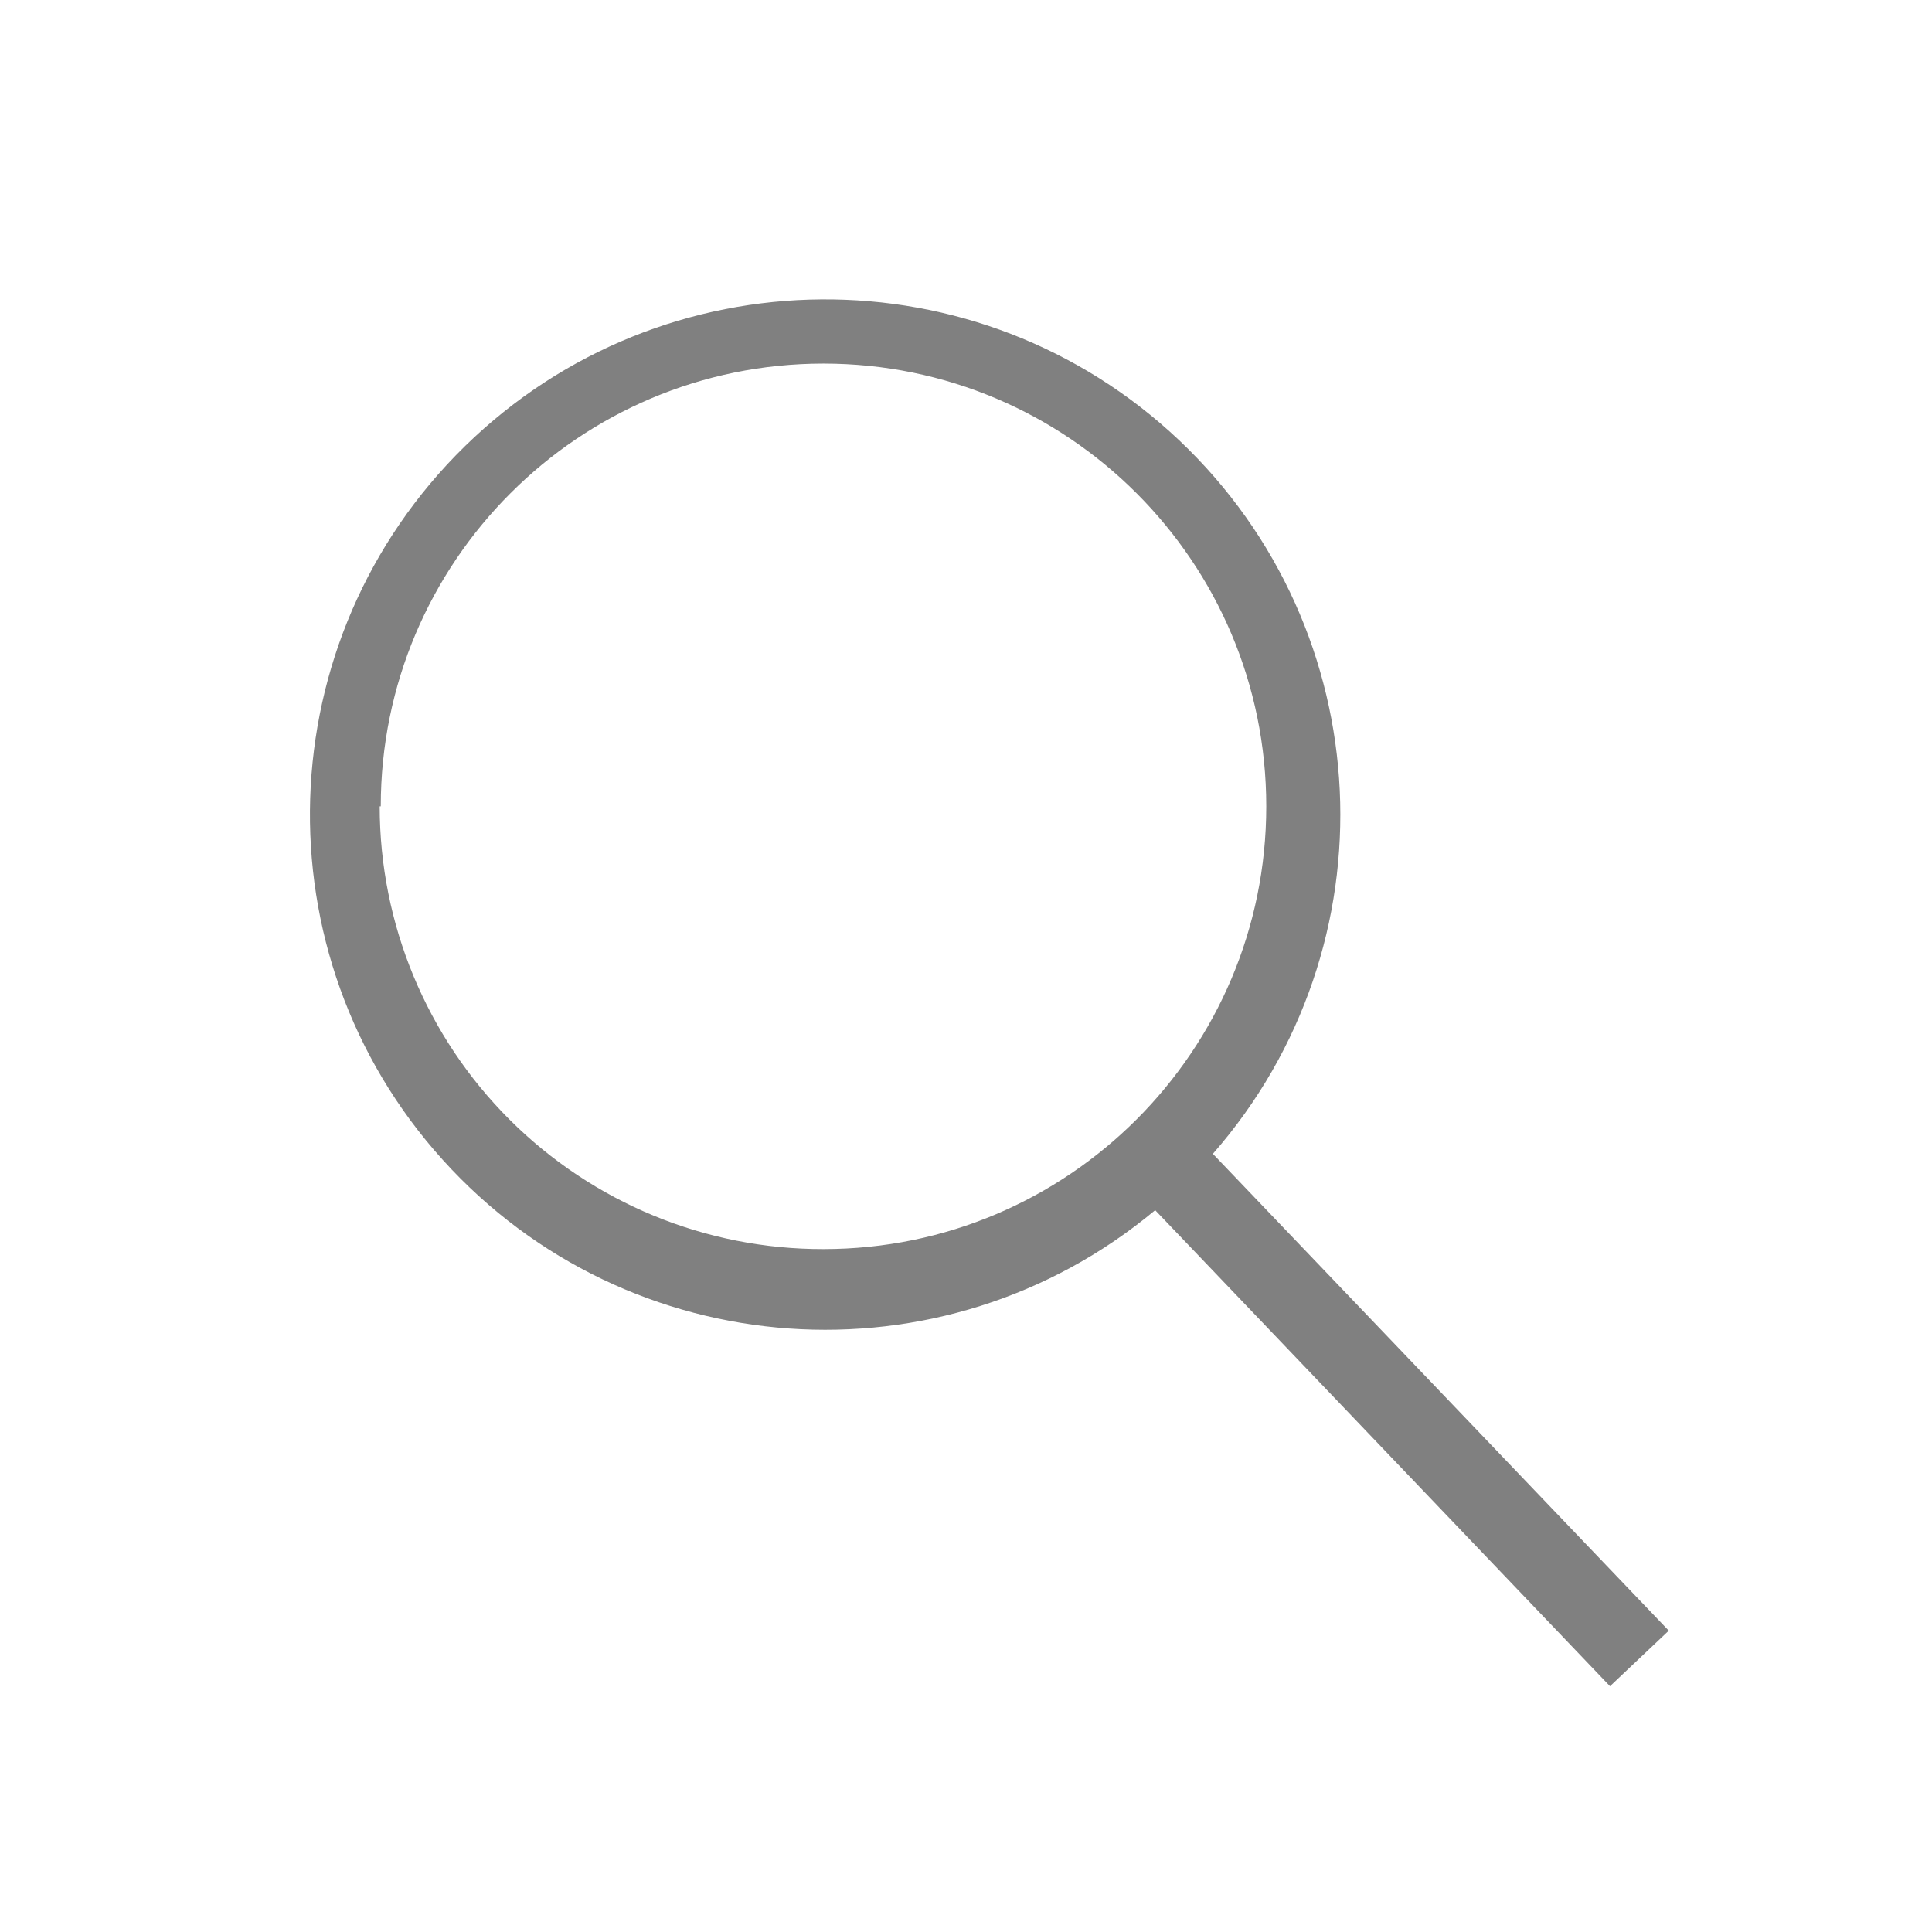
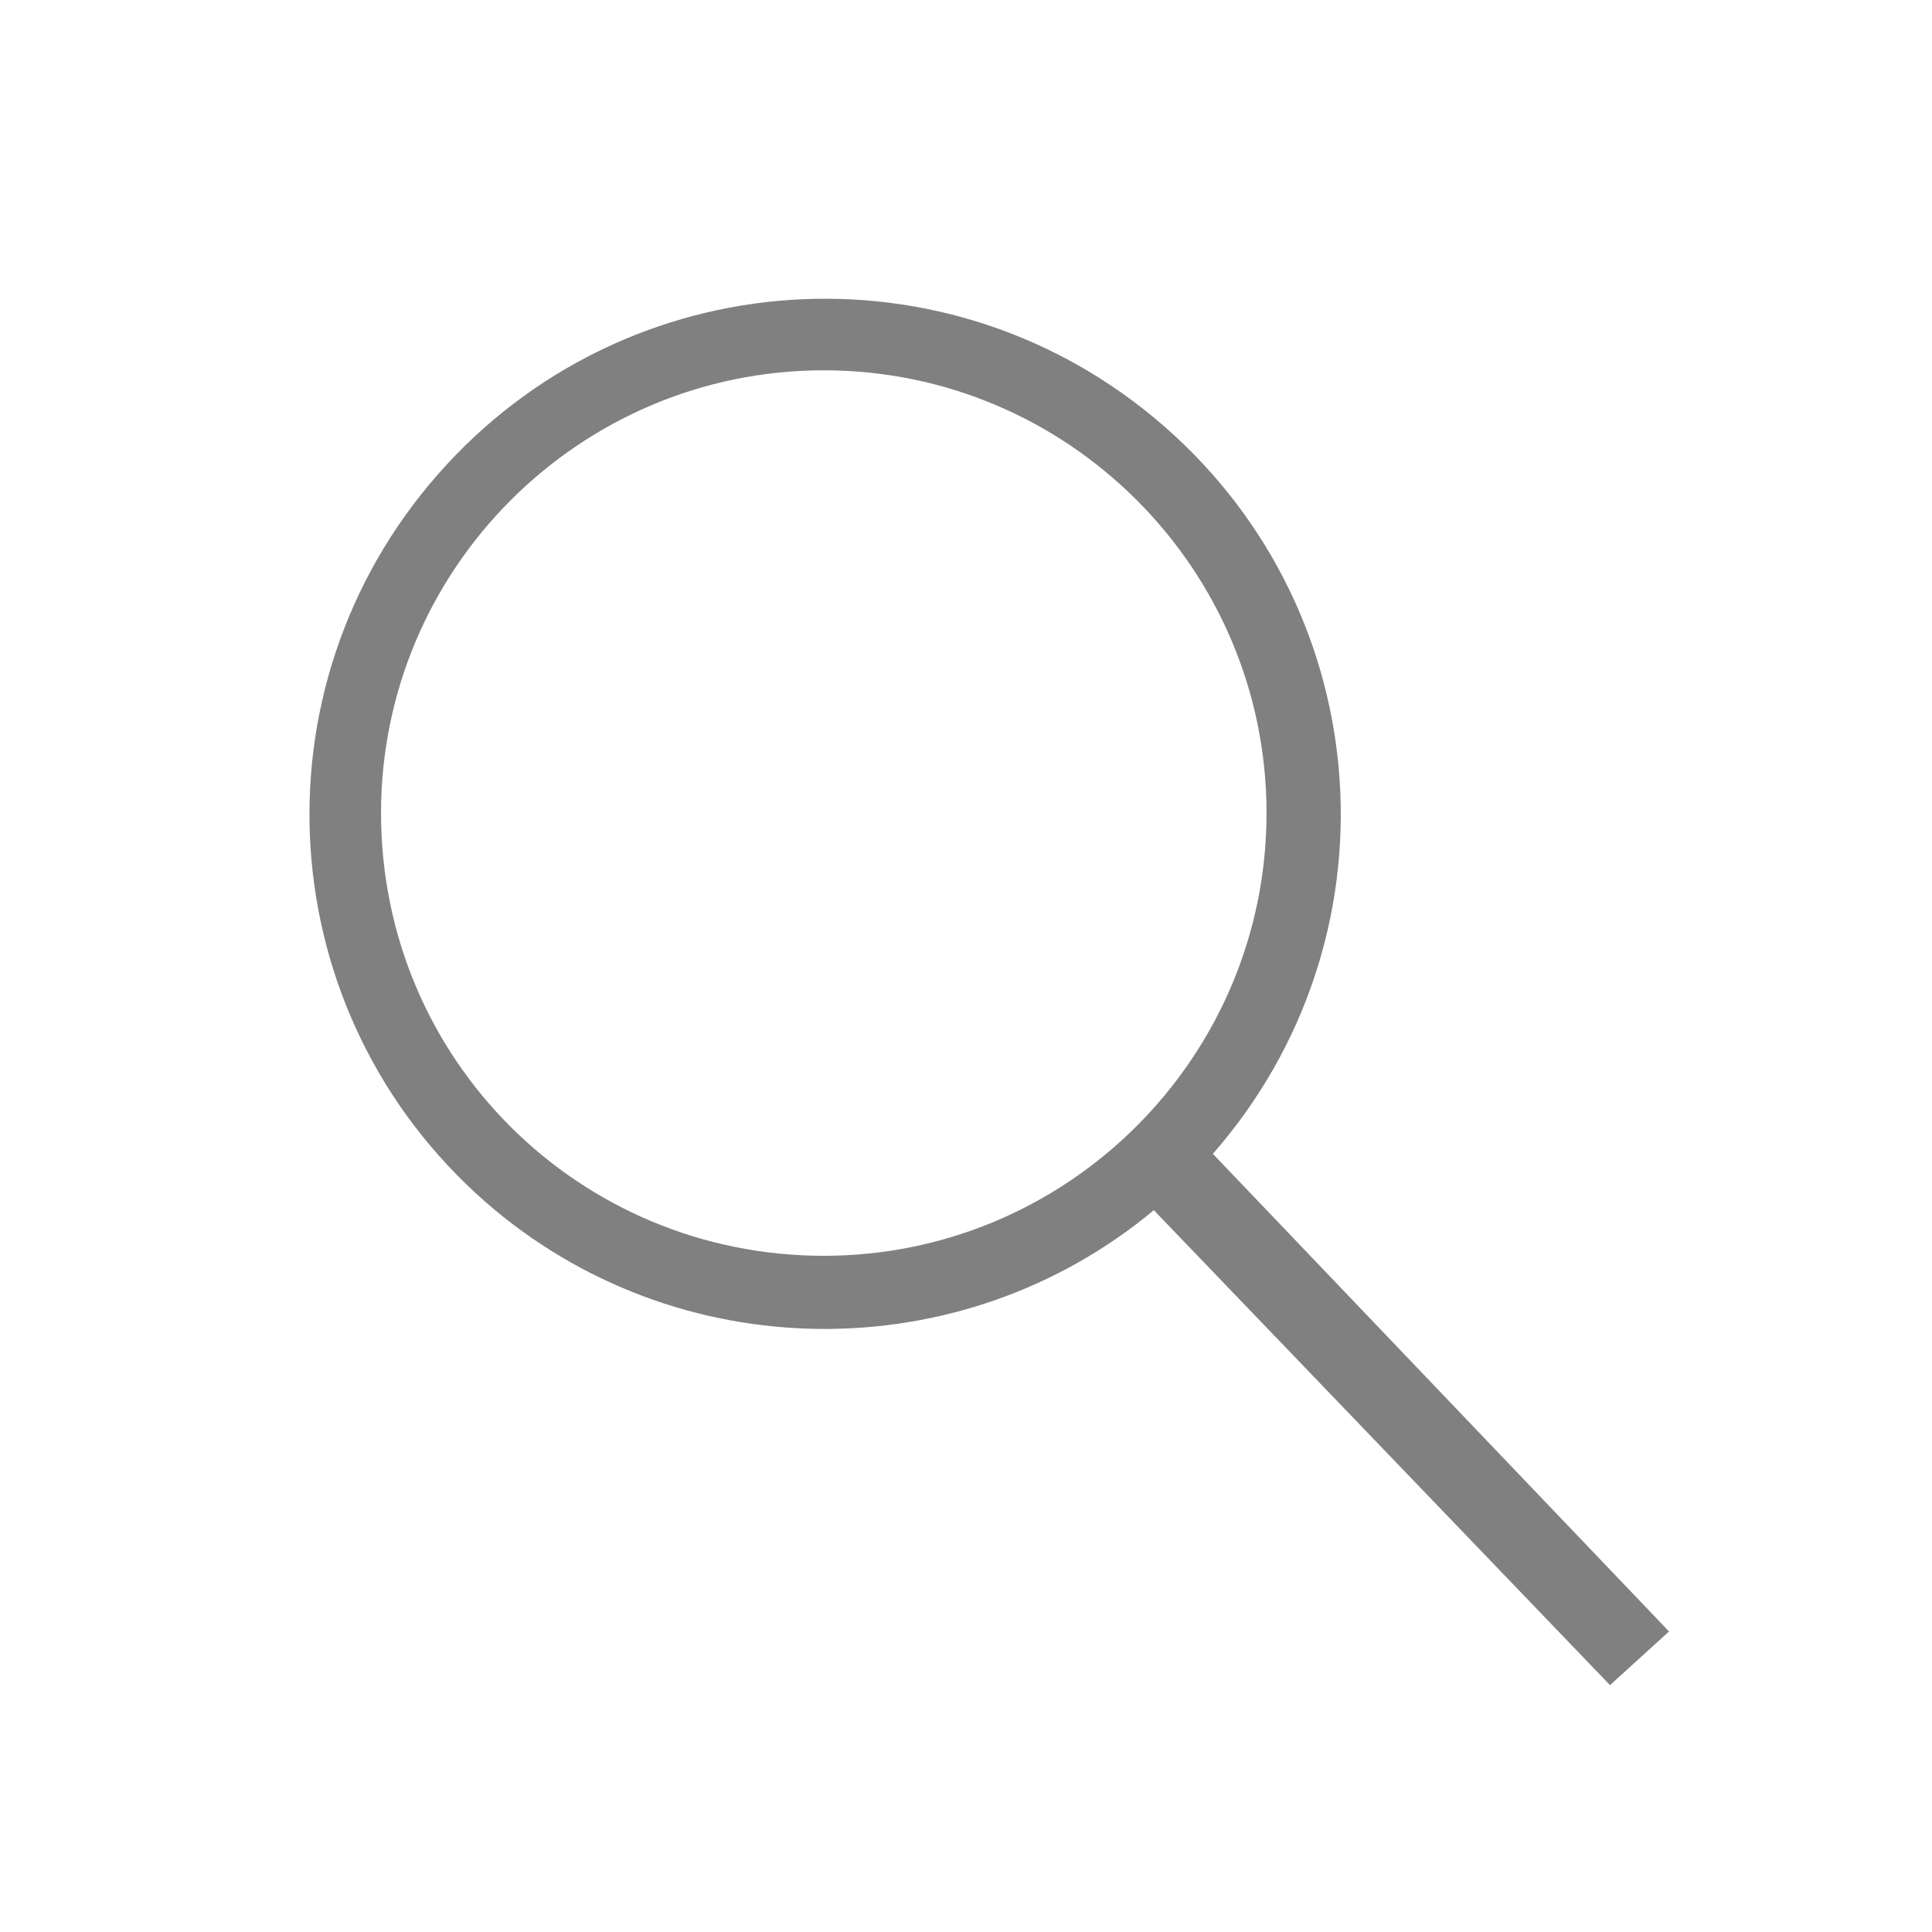
- <svg xmlns="http://www.w3.org/2000/svg" viewBox="0 0 72 72">
-   <path d="M62.19,60.77,45.2,43a19.2,19.2,0,1,0-2.15,2.1L60,62.84Zm-48-30.72a16.5,16.5,0,1,1,16.5,16.5A16.5,16.5,0,0,1,14.15,30.05Z" fill="gray" />
+ <svg xmlns="http://www.w3.org/2000/svg" version="1.1" id="Layer_1" x="0px" y="0px" viewBox="0 0 72 72" style="enable-background:new 0 0 72 72;" xml:space="preserve">
+   <style type="text/css">
+ 	.st0{fill:#808080;}
+ </style>
+   <path class="st0" d="M62.2,60.8L45.2,43c7-8,6.2-20.1-1.8-27.1s-20.1-6.2-27.1,1.8s-6.2,20.1,1.8,27.1c7.1,6.2,17.7,6.3,24.9,0.3  l17,17.7L62.2,60.8z M14.2,30.3c0-9.1,7.4-16.5,16.5-16.5s16.5,7.4,16.5,16.5s-7.4,16.5-16.5,16.5C21.6,46.8,14.2,39.5,14.2,30.3  C14.2,30.3,14.1,30.3,14.2,30.3L14.2,30.3z" />
</svg>
